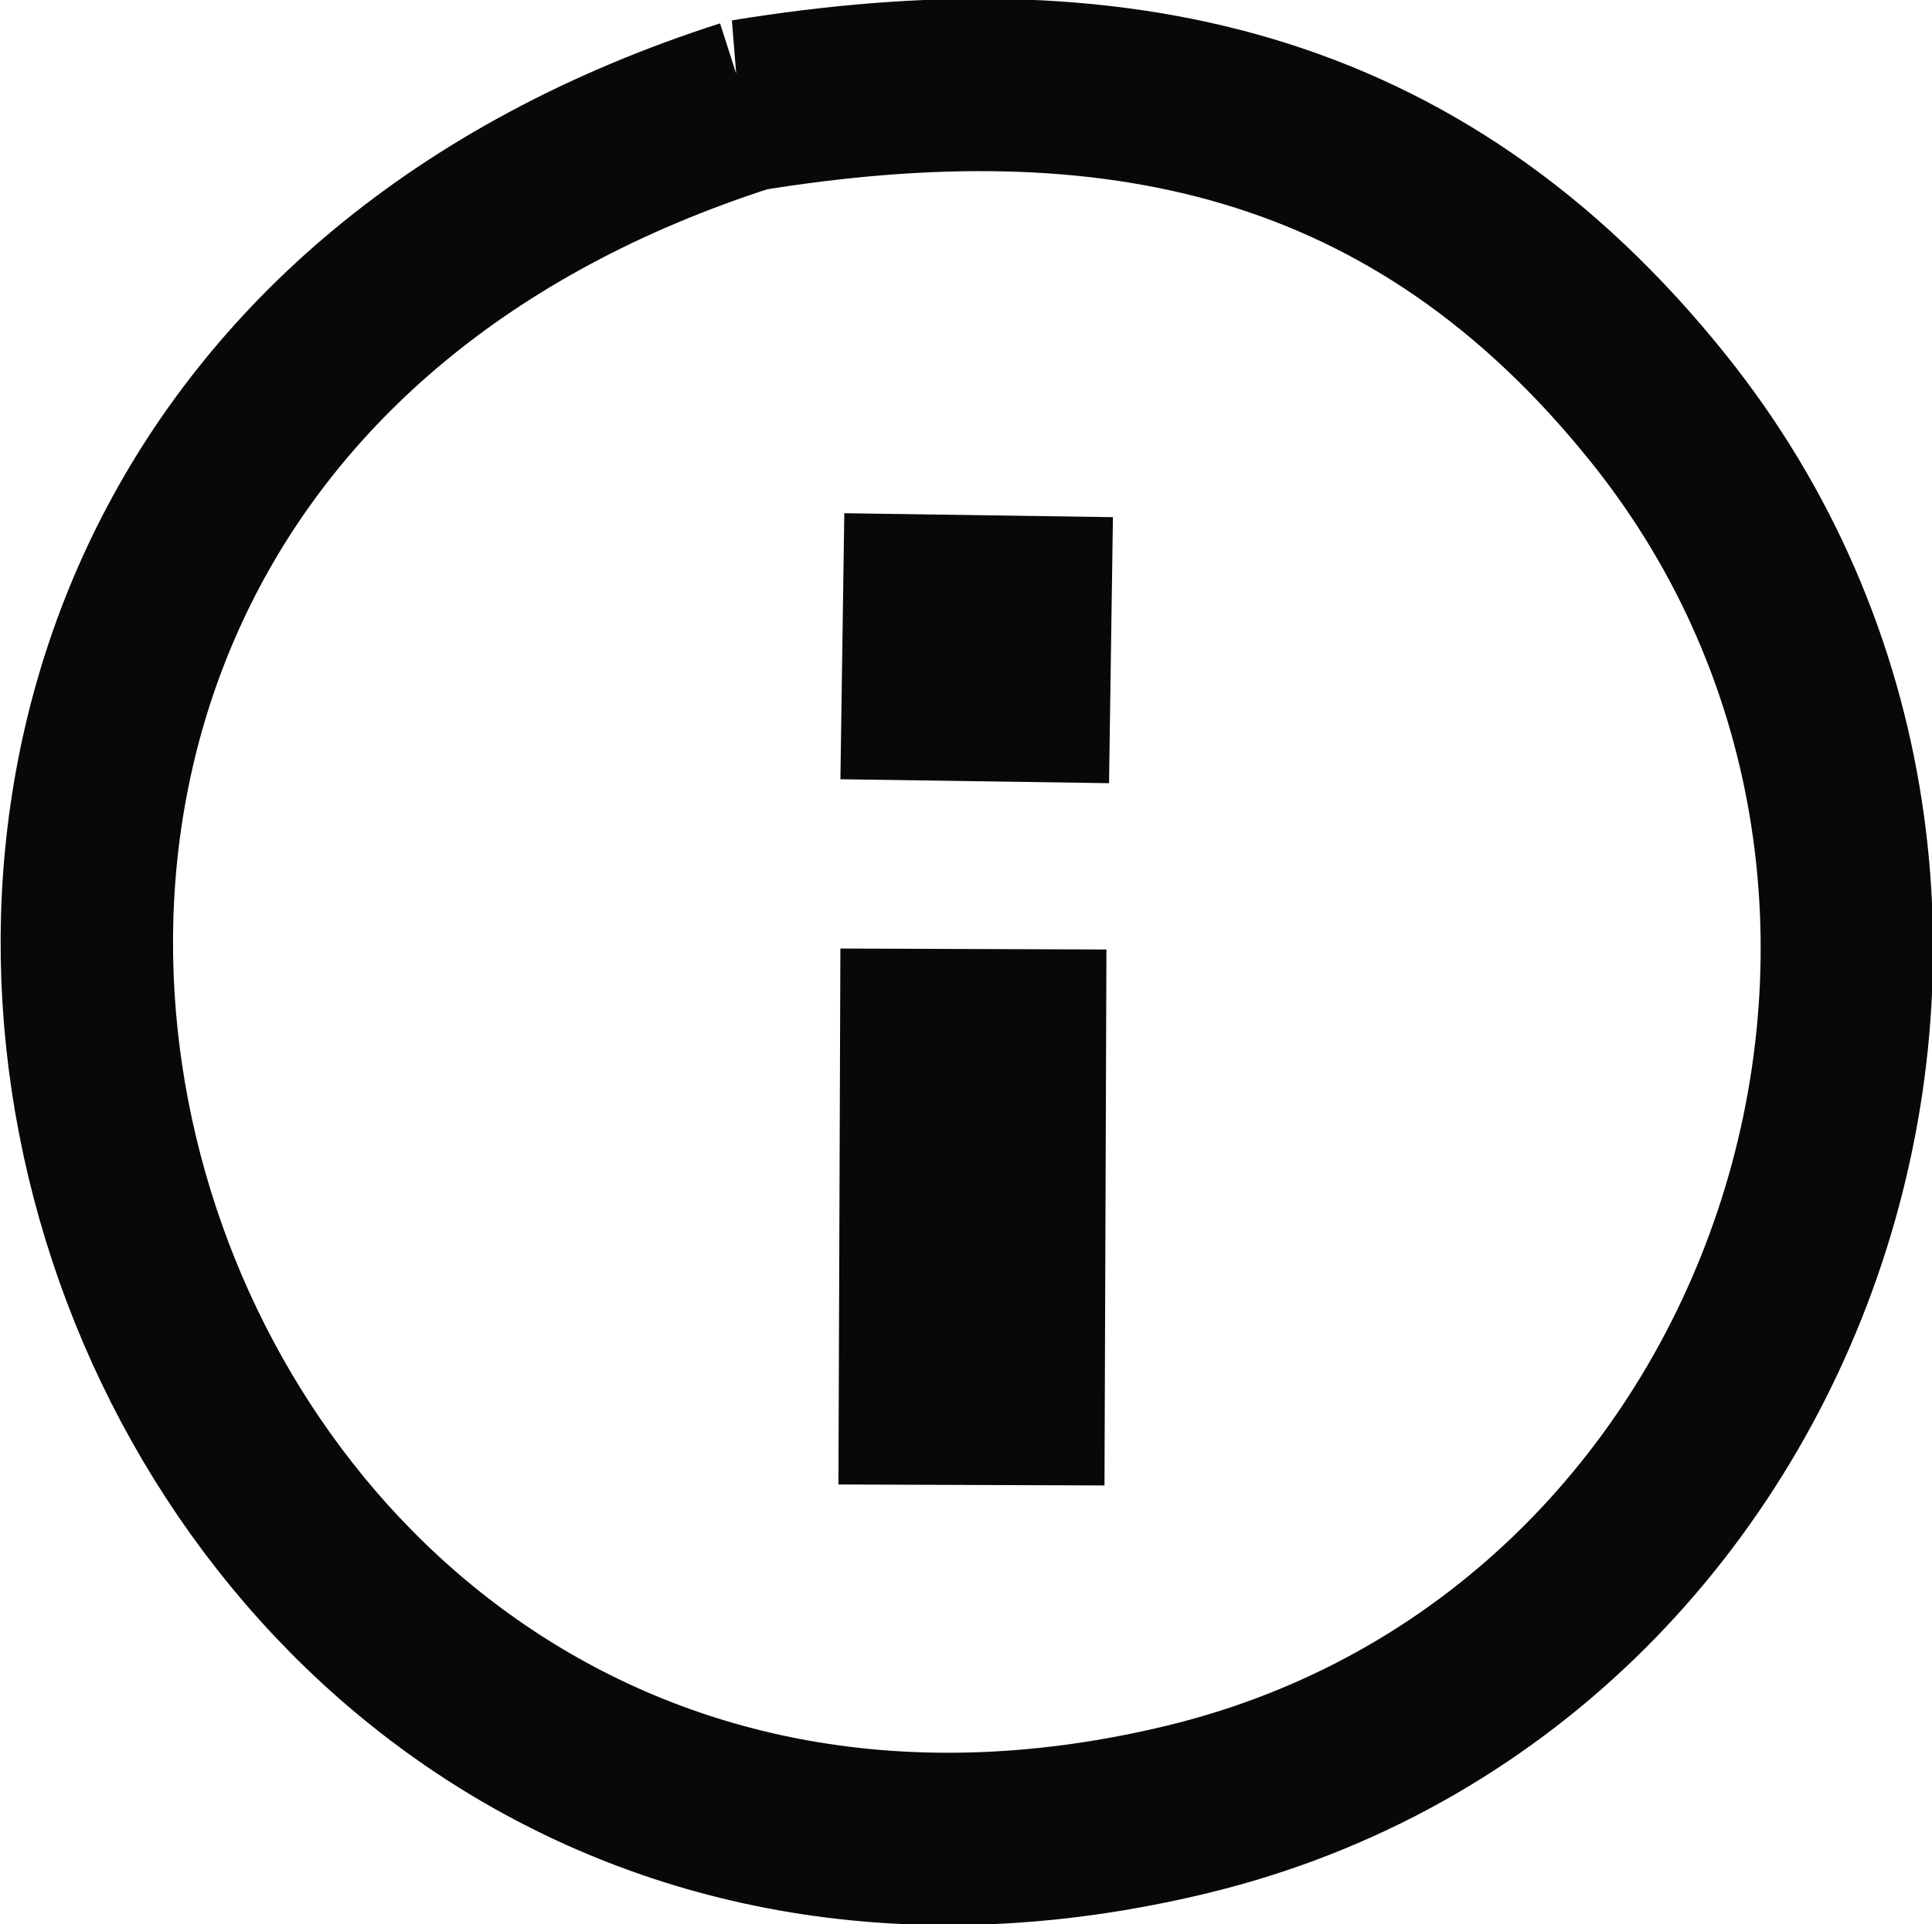
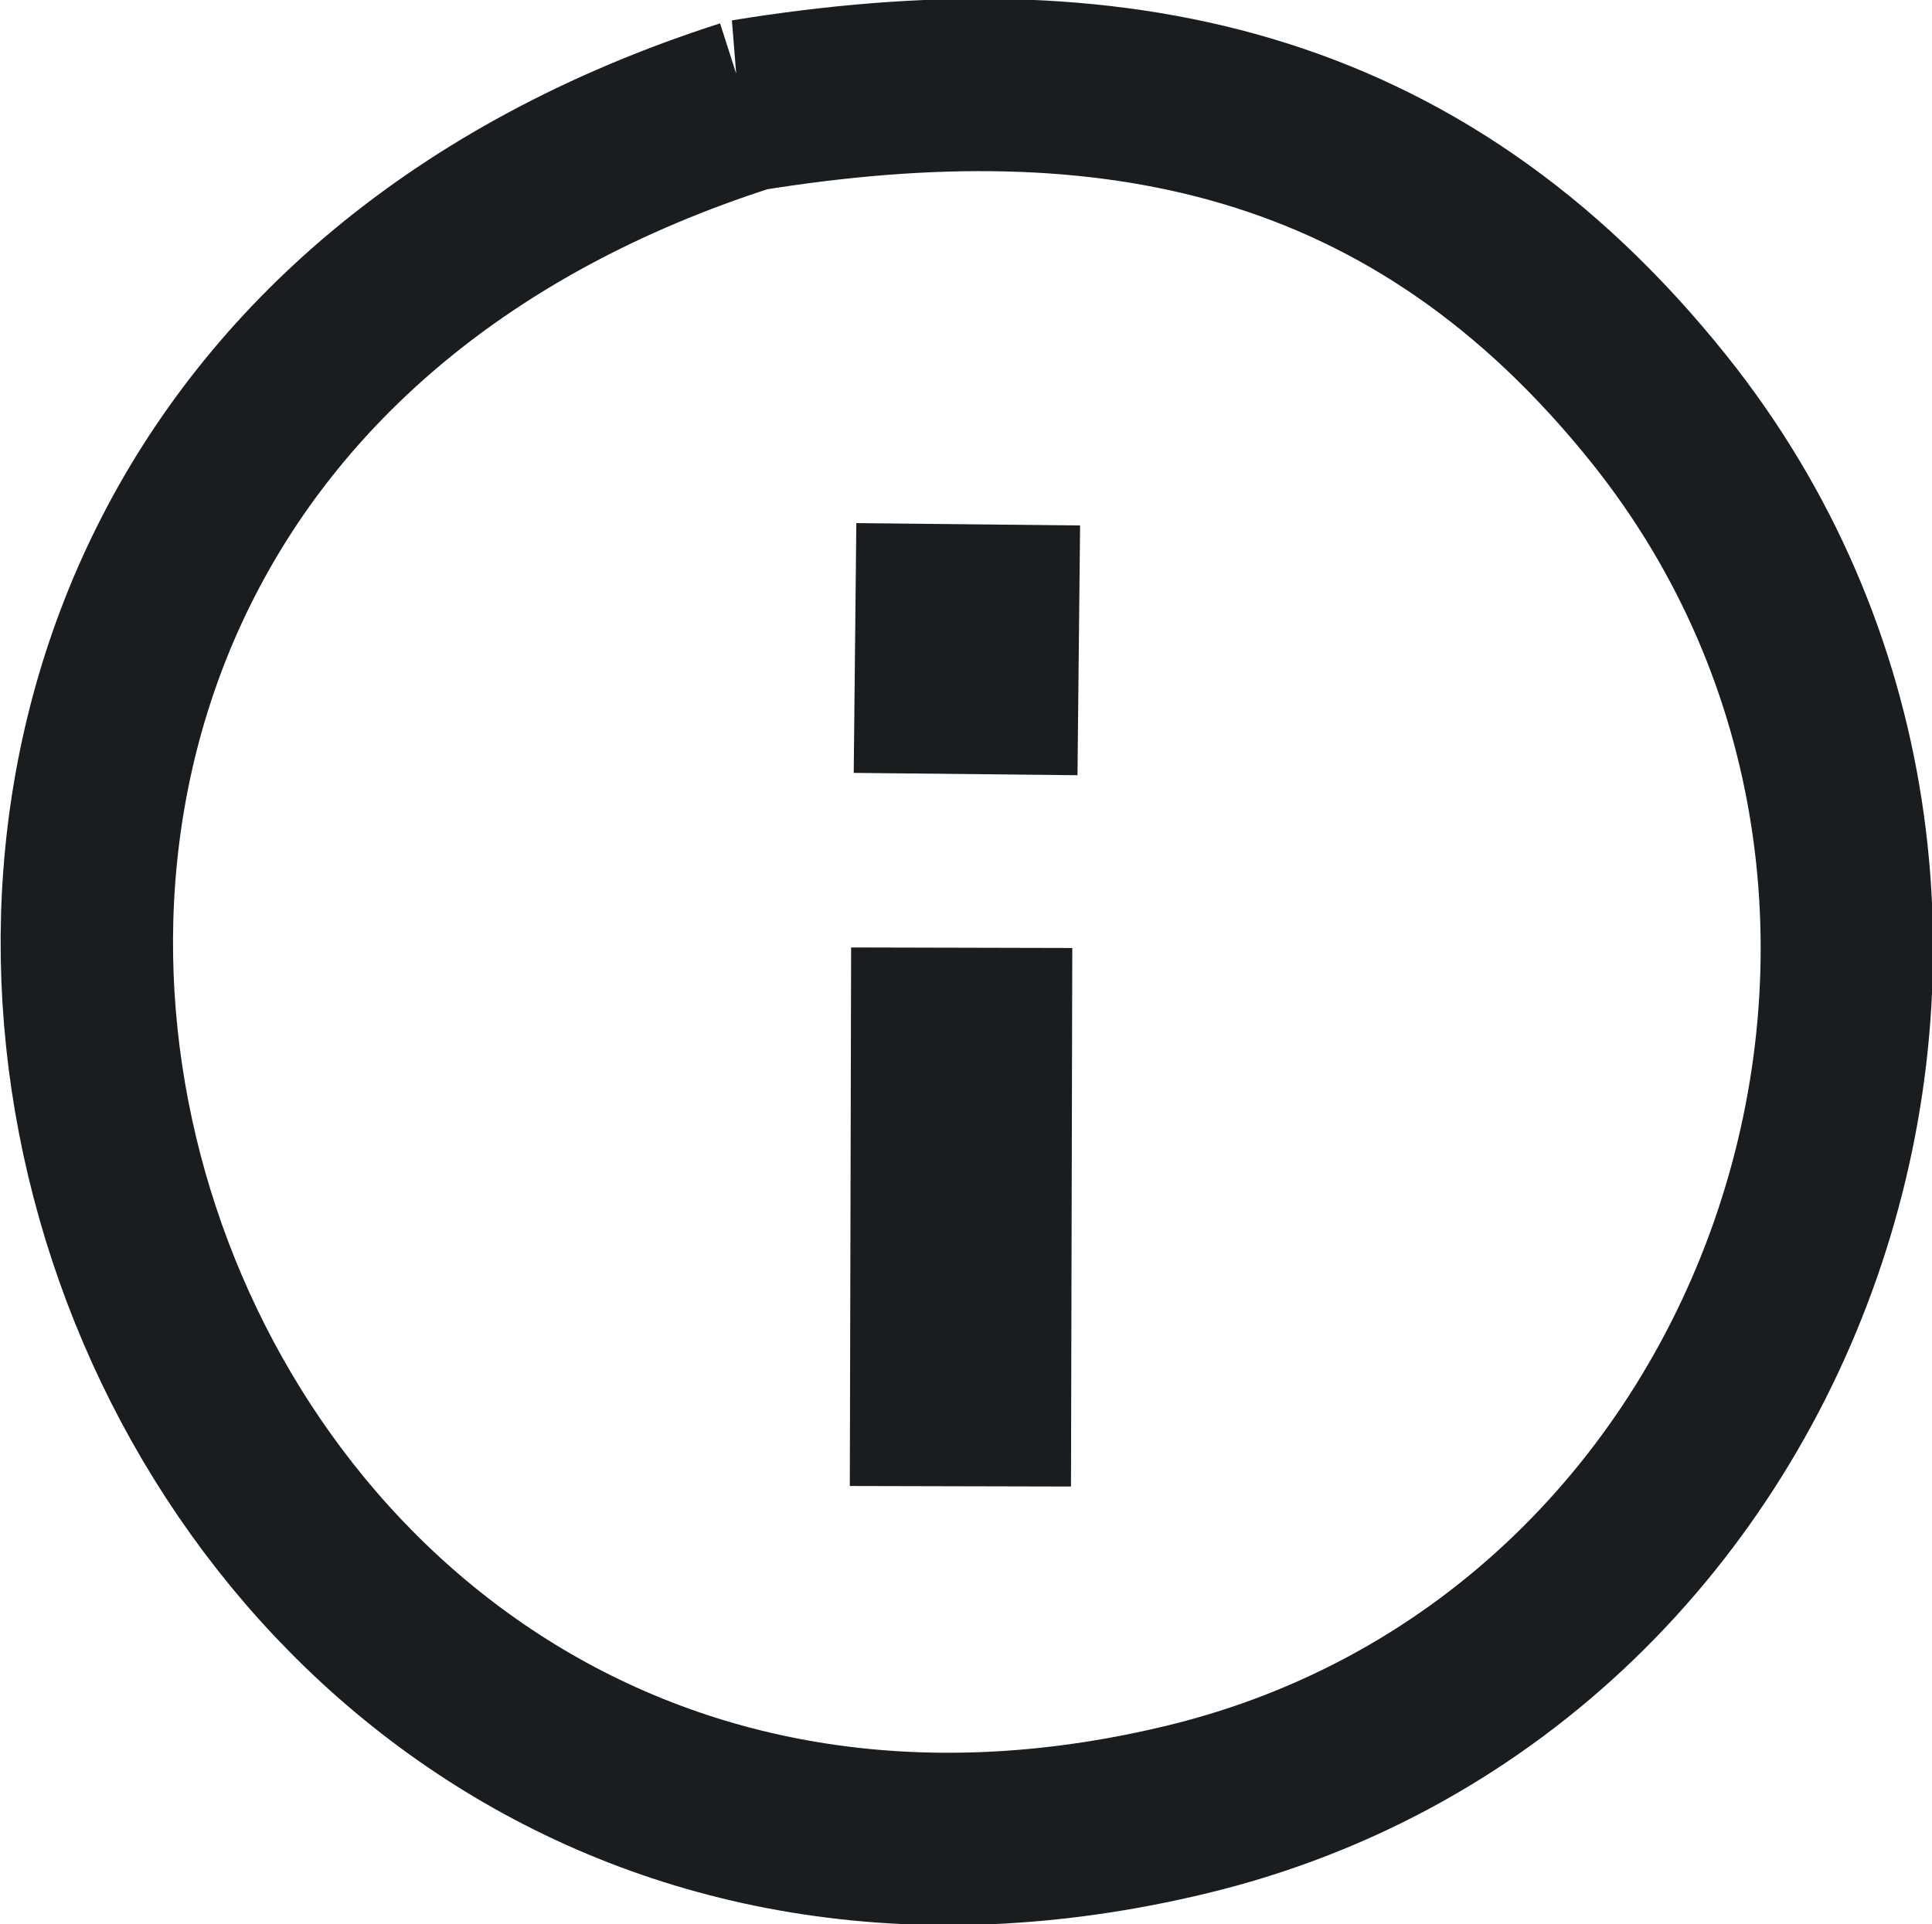
<svg xmlns="http://www.w3.org/2000/svg" width="2.97mm" height="2.958mm" viewBox="0 0 2.97 2.958" version="1.1" id="svg1" xml:space="preserve">
  <defs id="defs1" />
  <g id="layer1" transform="translate(-103.5146,-147.0049)">
-     <path id="Selección" fill="none" stroke="#000000" stroke-width="1" d="m 104.661,147.167 c 0.559,-0.091 1.031,8.4e-4 1.404,0.467 0.601,0.751 0.218,1.925 -0.726,2.153 -1.687,0.407 -2.451,-2.051 -0.677,-2.62 z" style="stroke:#080808;stroke-width:0.265;stroke-dasharray:none;stroke-opacity:1" />
-     <path style="fill:#000000;stroke:#080808;stroke-width:0.409;stroke-dasharray:none;stroke-opacity:1" d="m 105.011,148.464 -0.003,0.824" id="path1-7" />
-     <path style="fill:#000000;stroke:#080808;stroke-width:0.413;stroke-dasharray:none;stroke-opacity:1" d="m 105.019,147.797 -0.006,0.409" id="path1-7-3" />
+     <path id="Selección" fill="none" stroke="#000000" stroke-width="1" d="m 104.661,147.167 c 0.559,-0.091 1.031,8.4e-4 1.404,0.467 0.601,0.751 0.218,1.925 -0.726,2.153 -1.687,0.407 -2.451,-2.051 -0.677,-2.62 z" style="stroke:#1a1d1f;stroke-width:0.265;stroke-dasharray:none;stroke-opacity:1" />
+     <path style="fill:#000000;stroke:#1a1d1f;stroke-width:0.34;stroke-dasharray:none;stroke-opacity:1" d="m 104.993,148.462 -0.002,0.828" id="path1-7" />
+     <path style="fill:#000000;stroke:#1a1d1f;stroke-width:0.344;stroke-dasharray:none;stroke-opacity:1" d="m 105.003,147.811 -0.004,0.384" id="path1-7-3" />
  </g>
</svg>
